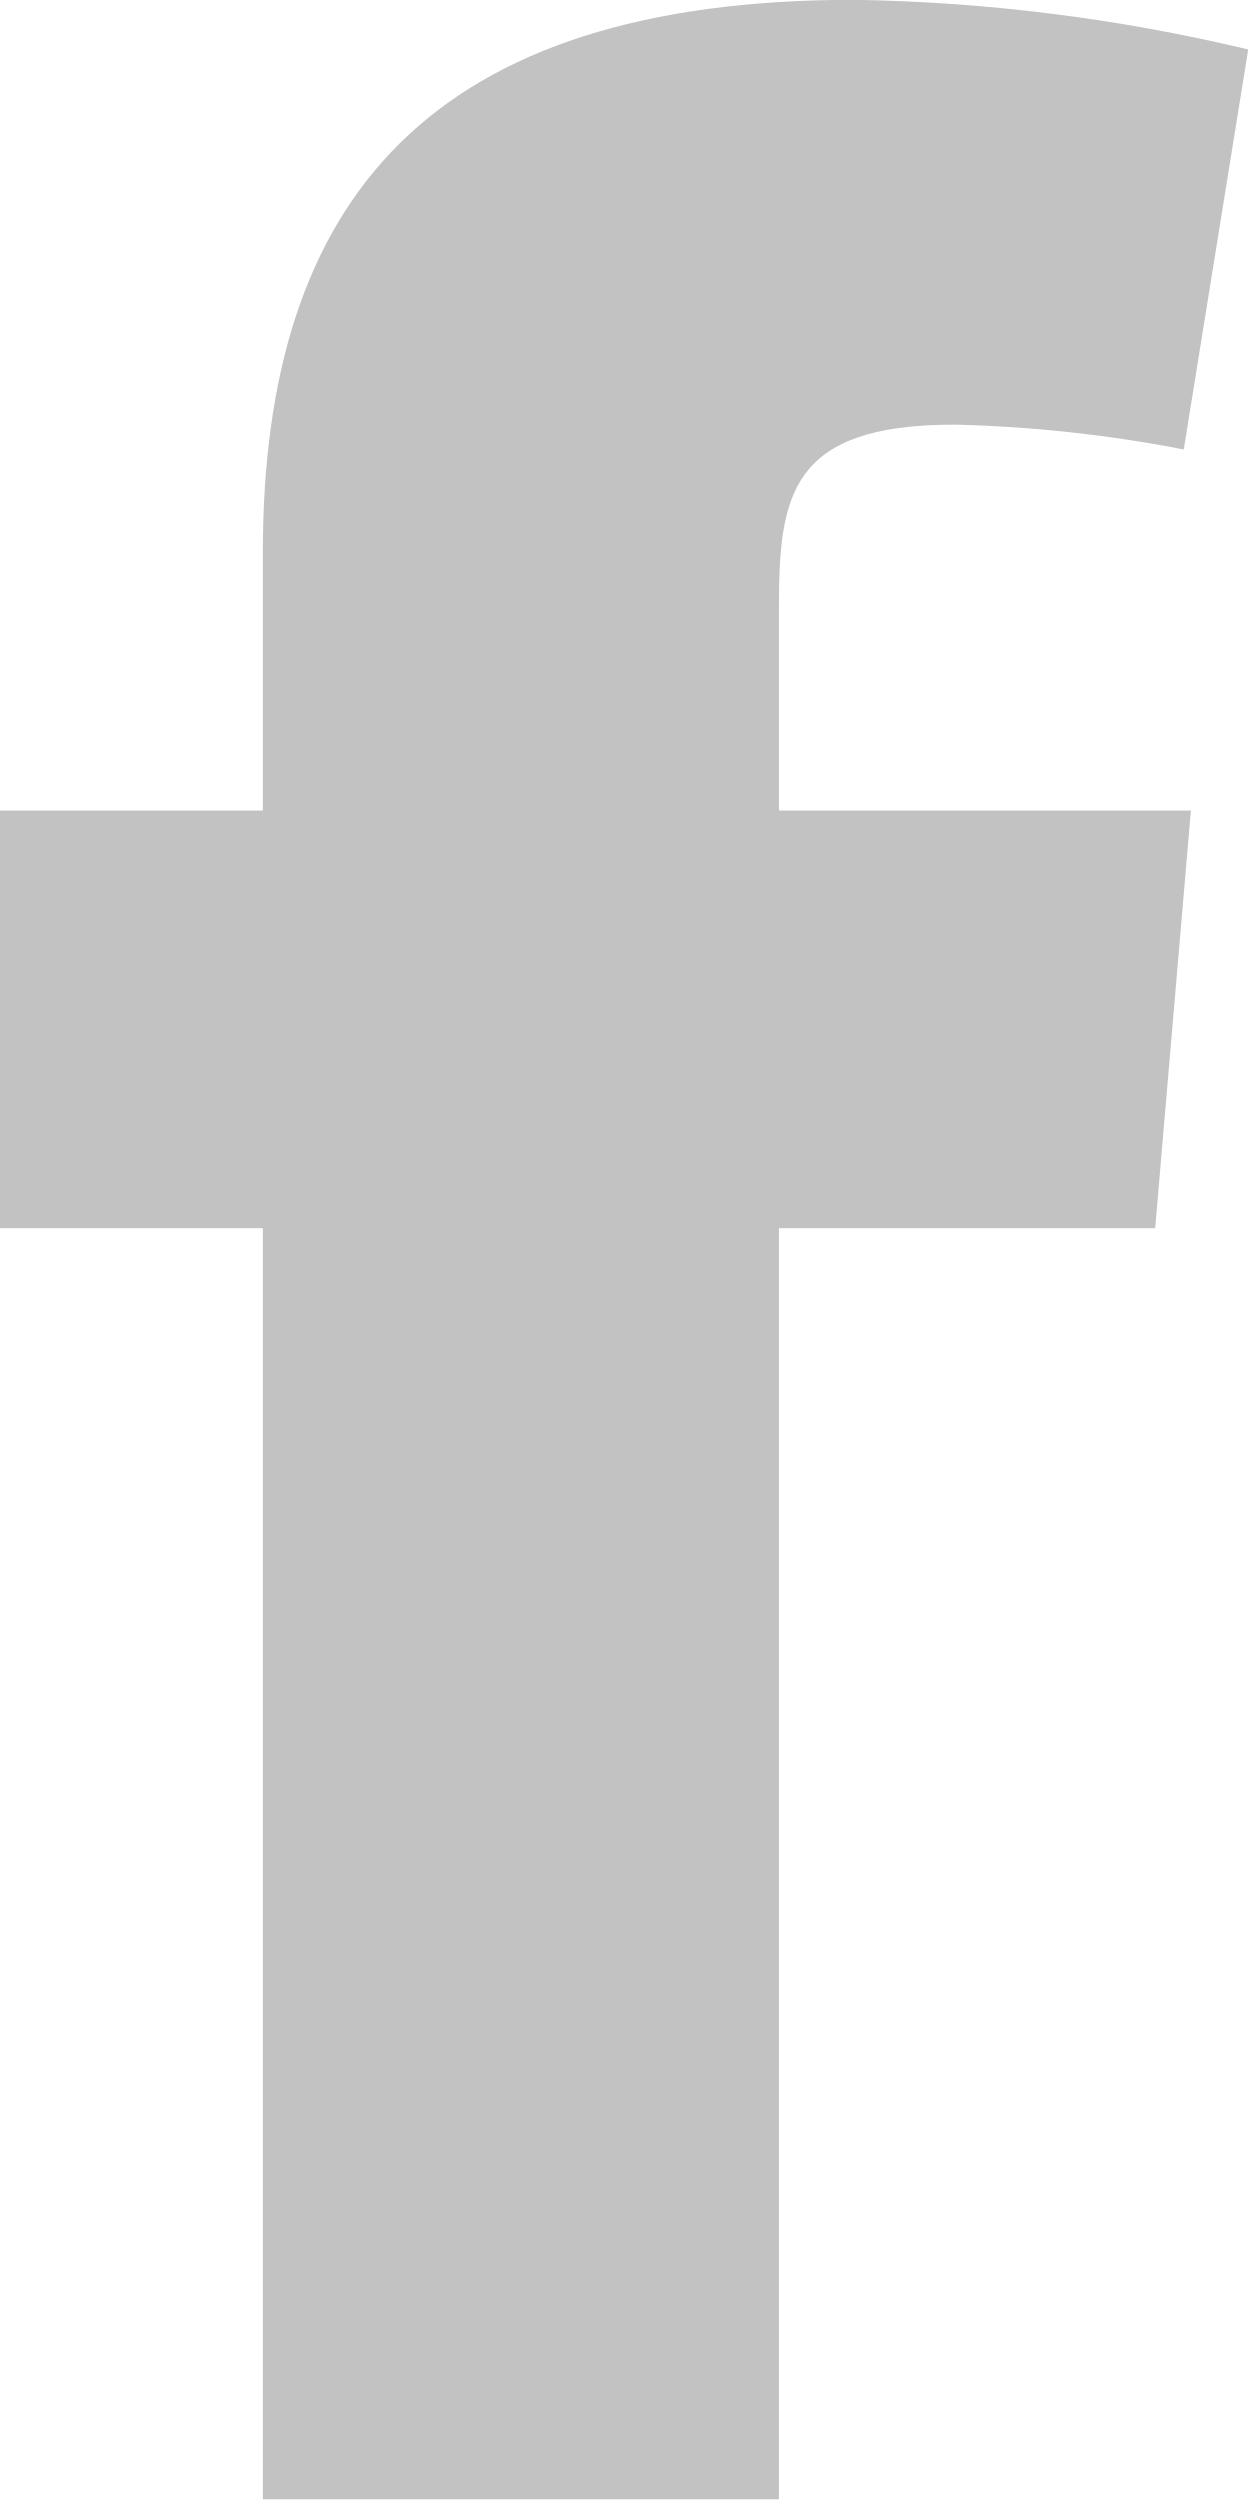
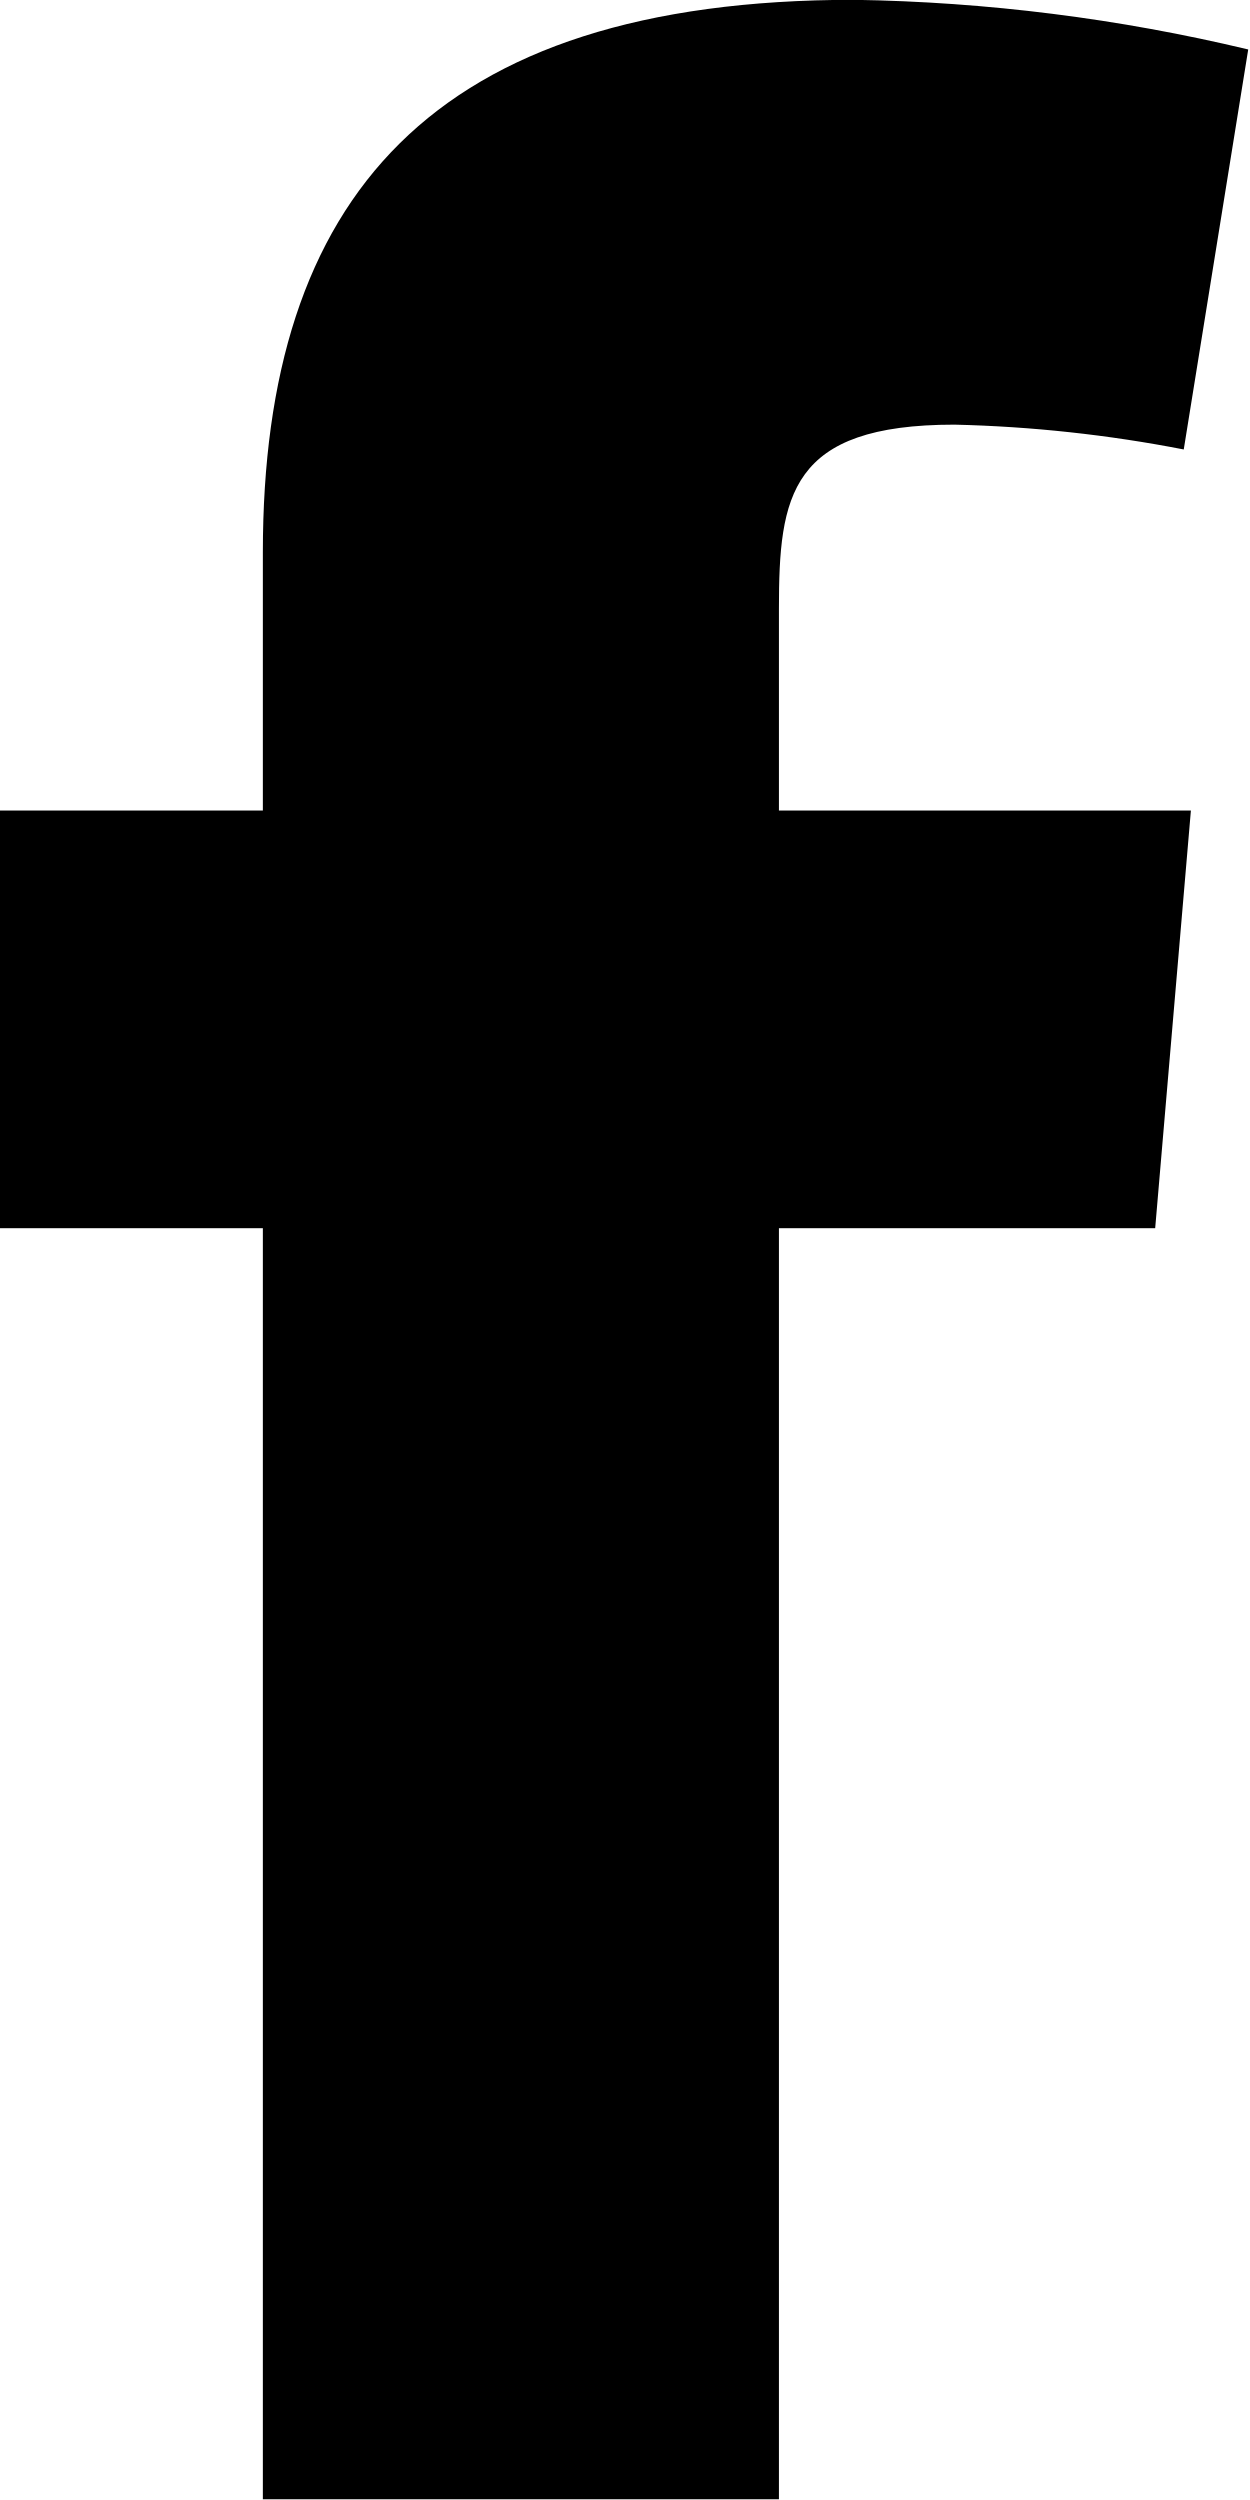
<svg xmlns="http://www.w3.org/2000/svg" width="7" height="14">
-   <path d="M6.99.277a10.169 10.169 0 00-2.207-.278c-2.368 0-3.311 1.11-3.311 3.093v1.447H-.013v2.339h1.485v7.118h2.89V6.878h2.107l.2-2.339H4.362v-1.13c0-.634.06-1.031.983-1.031a7.661 7.661 0 011.284.139z" fill="#c2c2c2" fill-rule="evenodd" />
+   <path d="M6.99.277a10.169 10.169 0 00-2.207-.278c-2.368 0-3.311 1.11-3.311 3.093v1.447H-.013v2.339h1.485v7.118h2.89V6.878h2.107l.2-2.339H4.362v-1.13c0-.634.06-1.031.983-1.031a7.661 7.661 0 011.284.139z" fill-rule="evenodd" />
</svg>
